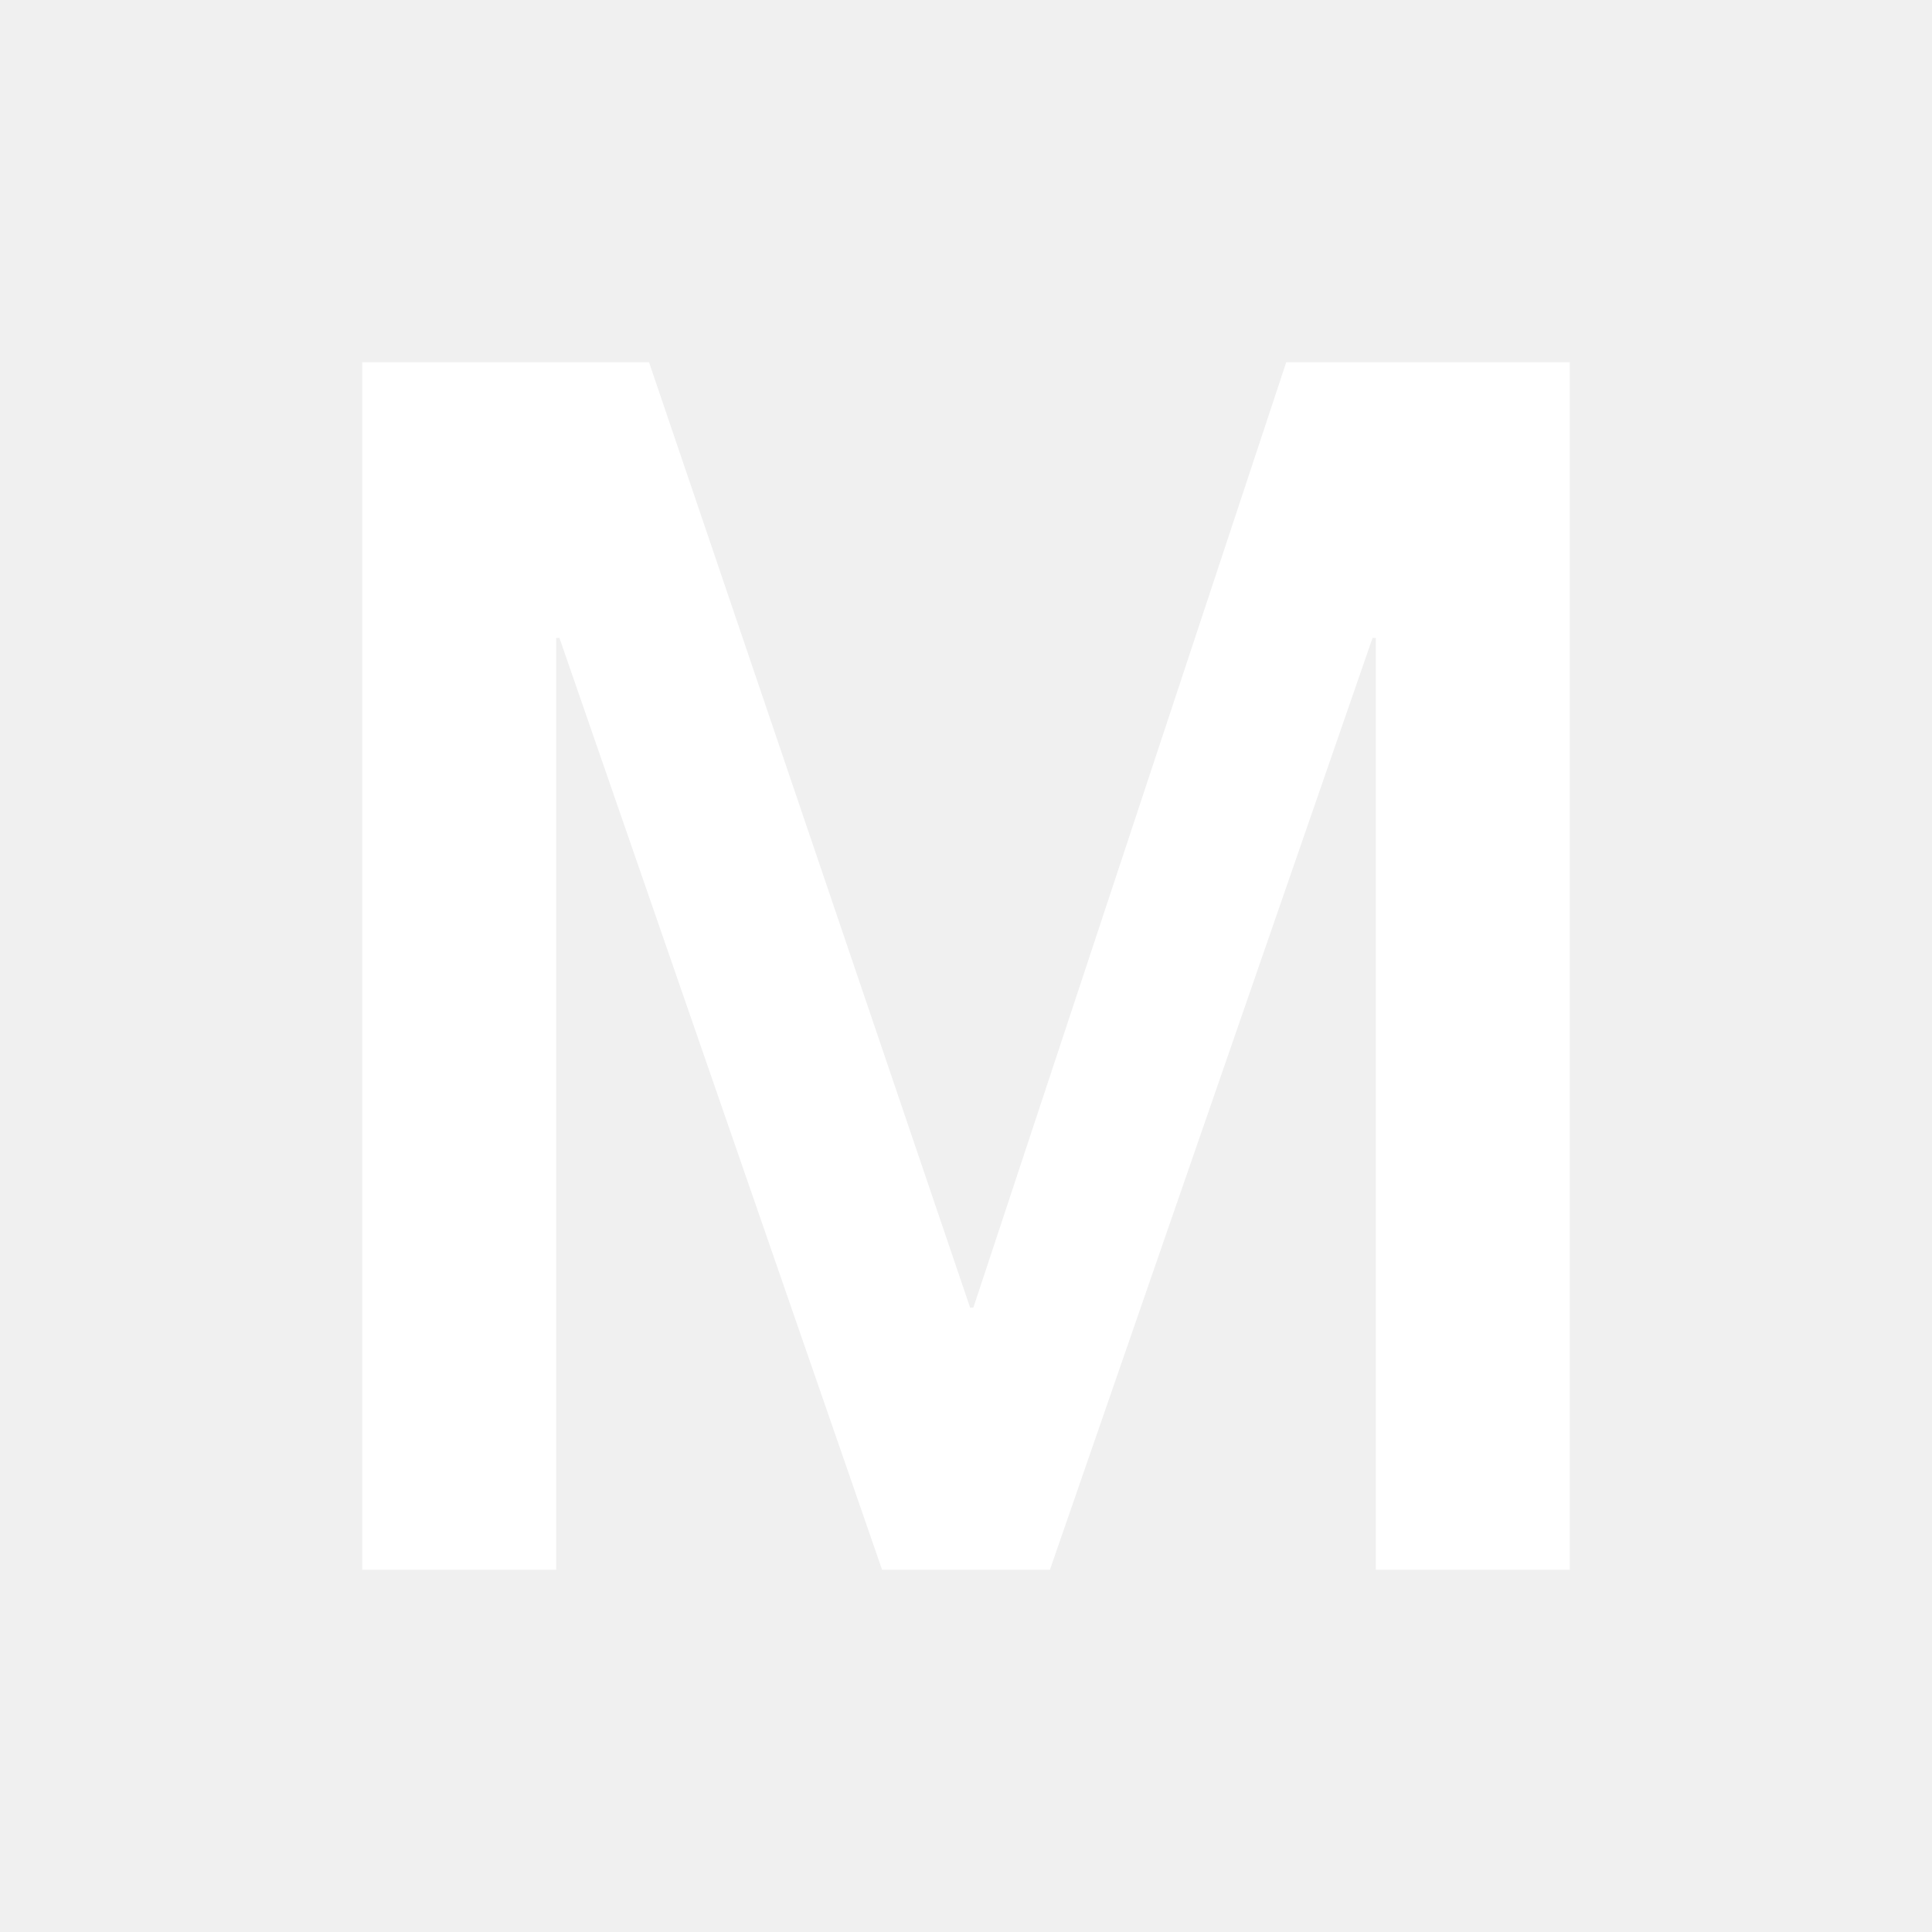
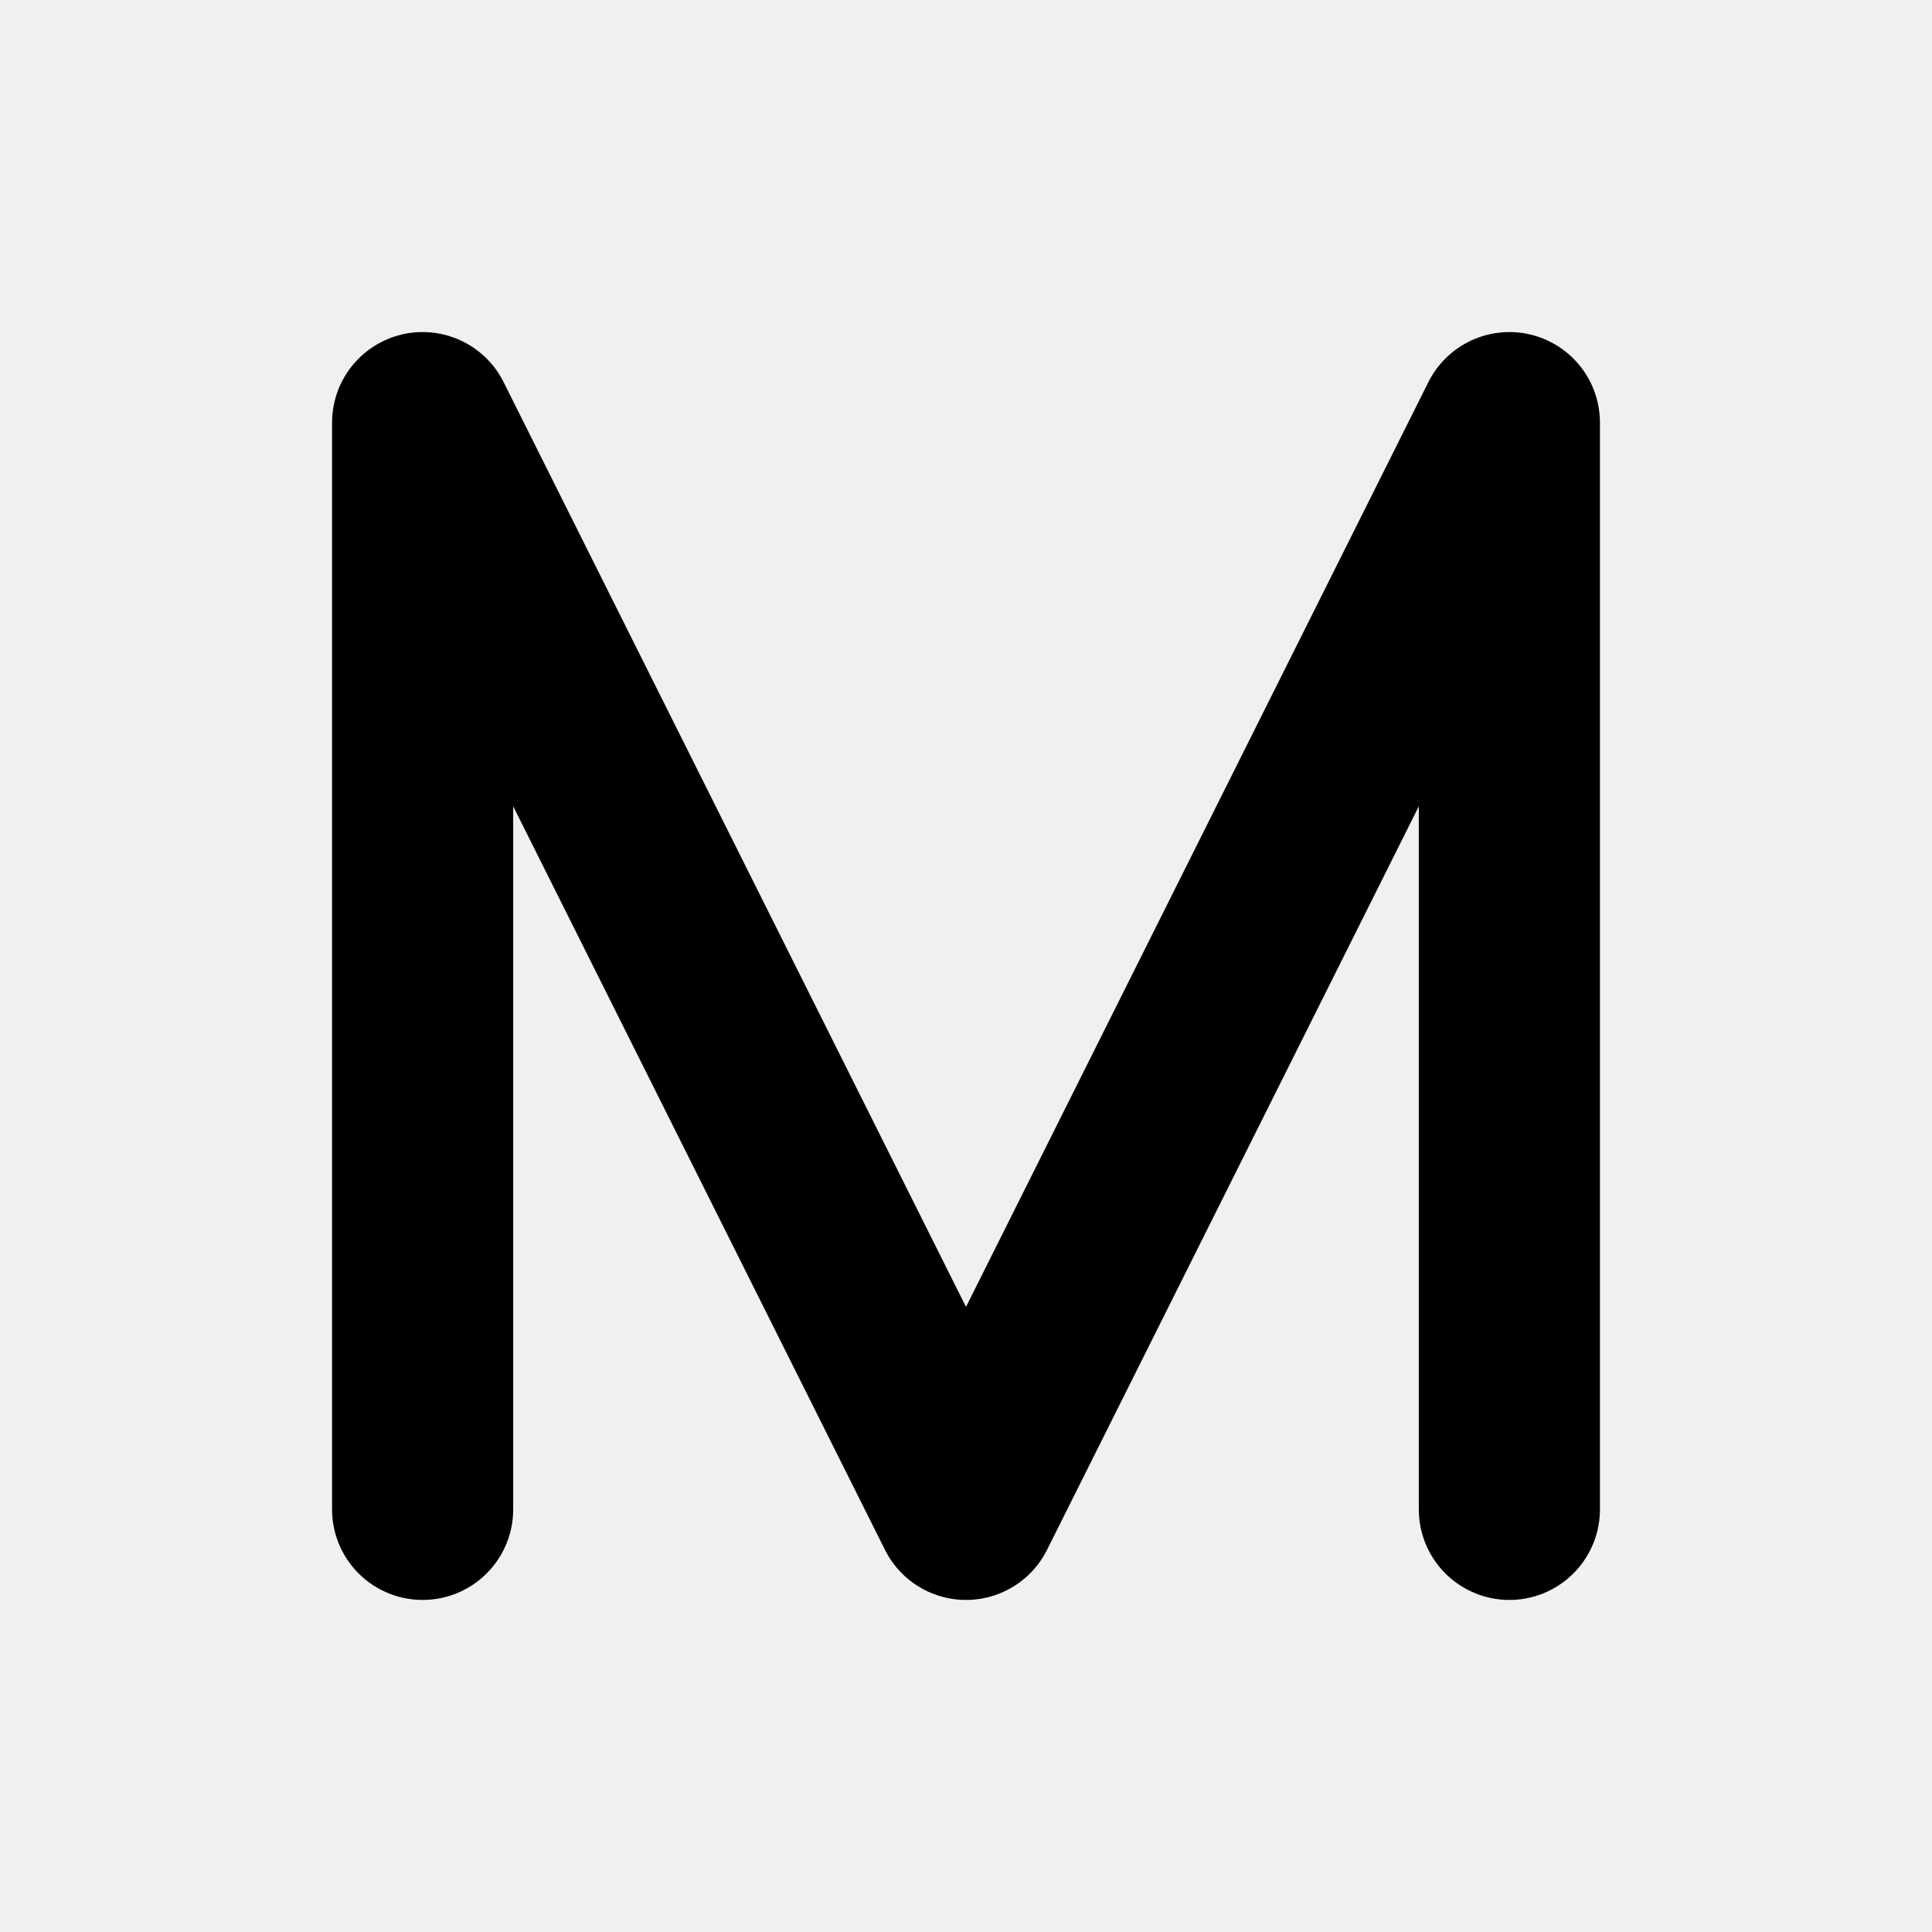
<svg xmlns="http://www.w3.org/2000/svg" width="16" height="16" viewBox="0 0 16 16" fill="none">
-   <path d="M3 3H5.375L8.034 10.829H8.061L10.652 3H13V13H11.394V5.283H11.367L8.695 13H7.305L4.633 5.283H4.606V13H3V3Z" fill="white" />
+   <path d="M3.5 12.5V3.5L8 12.5L12.5 3.5V12.5" stroke="black" stroke-width="1.5" stroke-linecap="round" stroke-linejoin="round" />
</svg>
